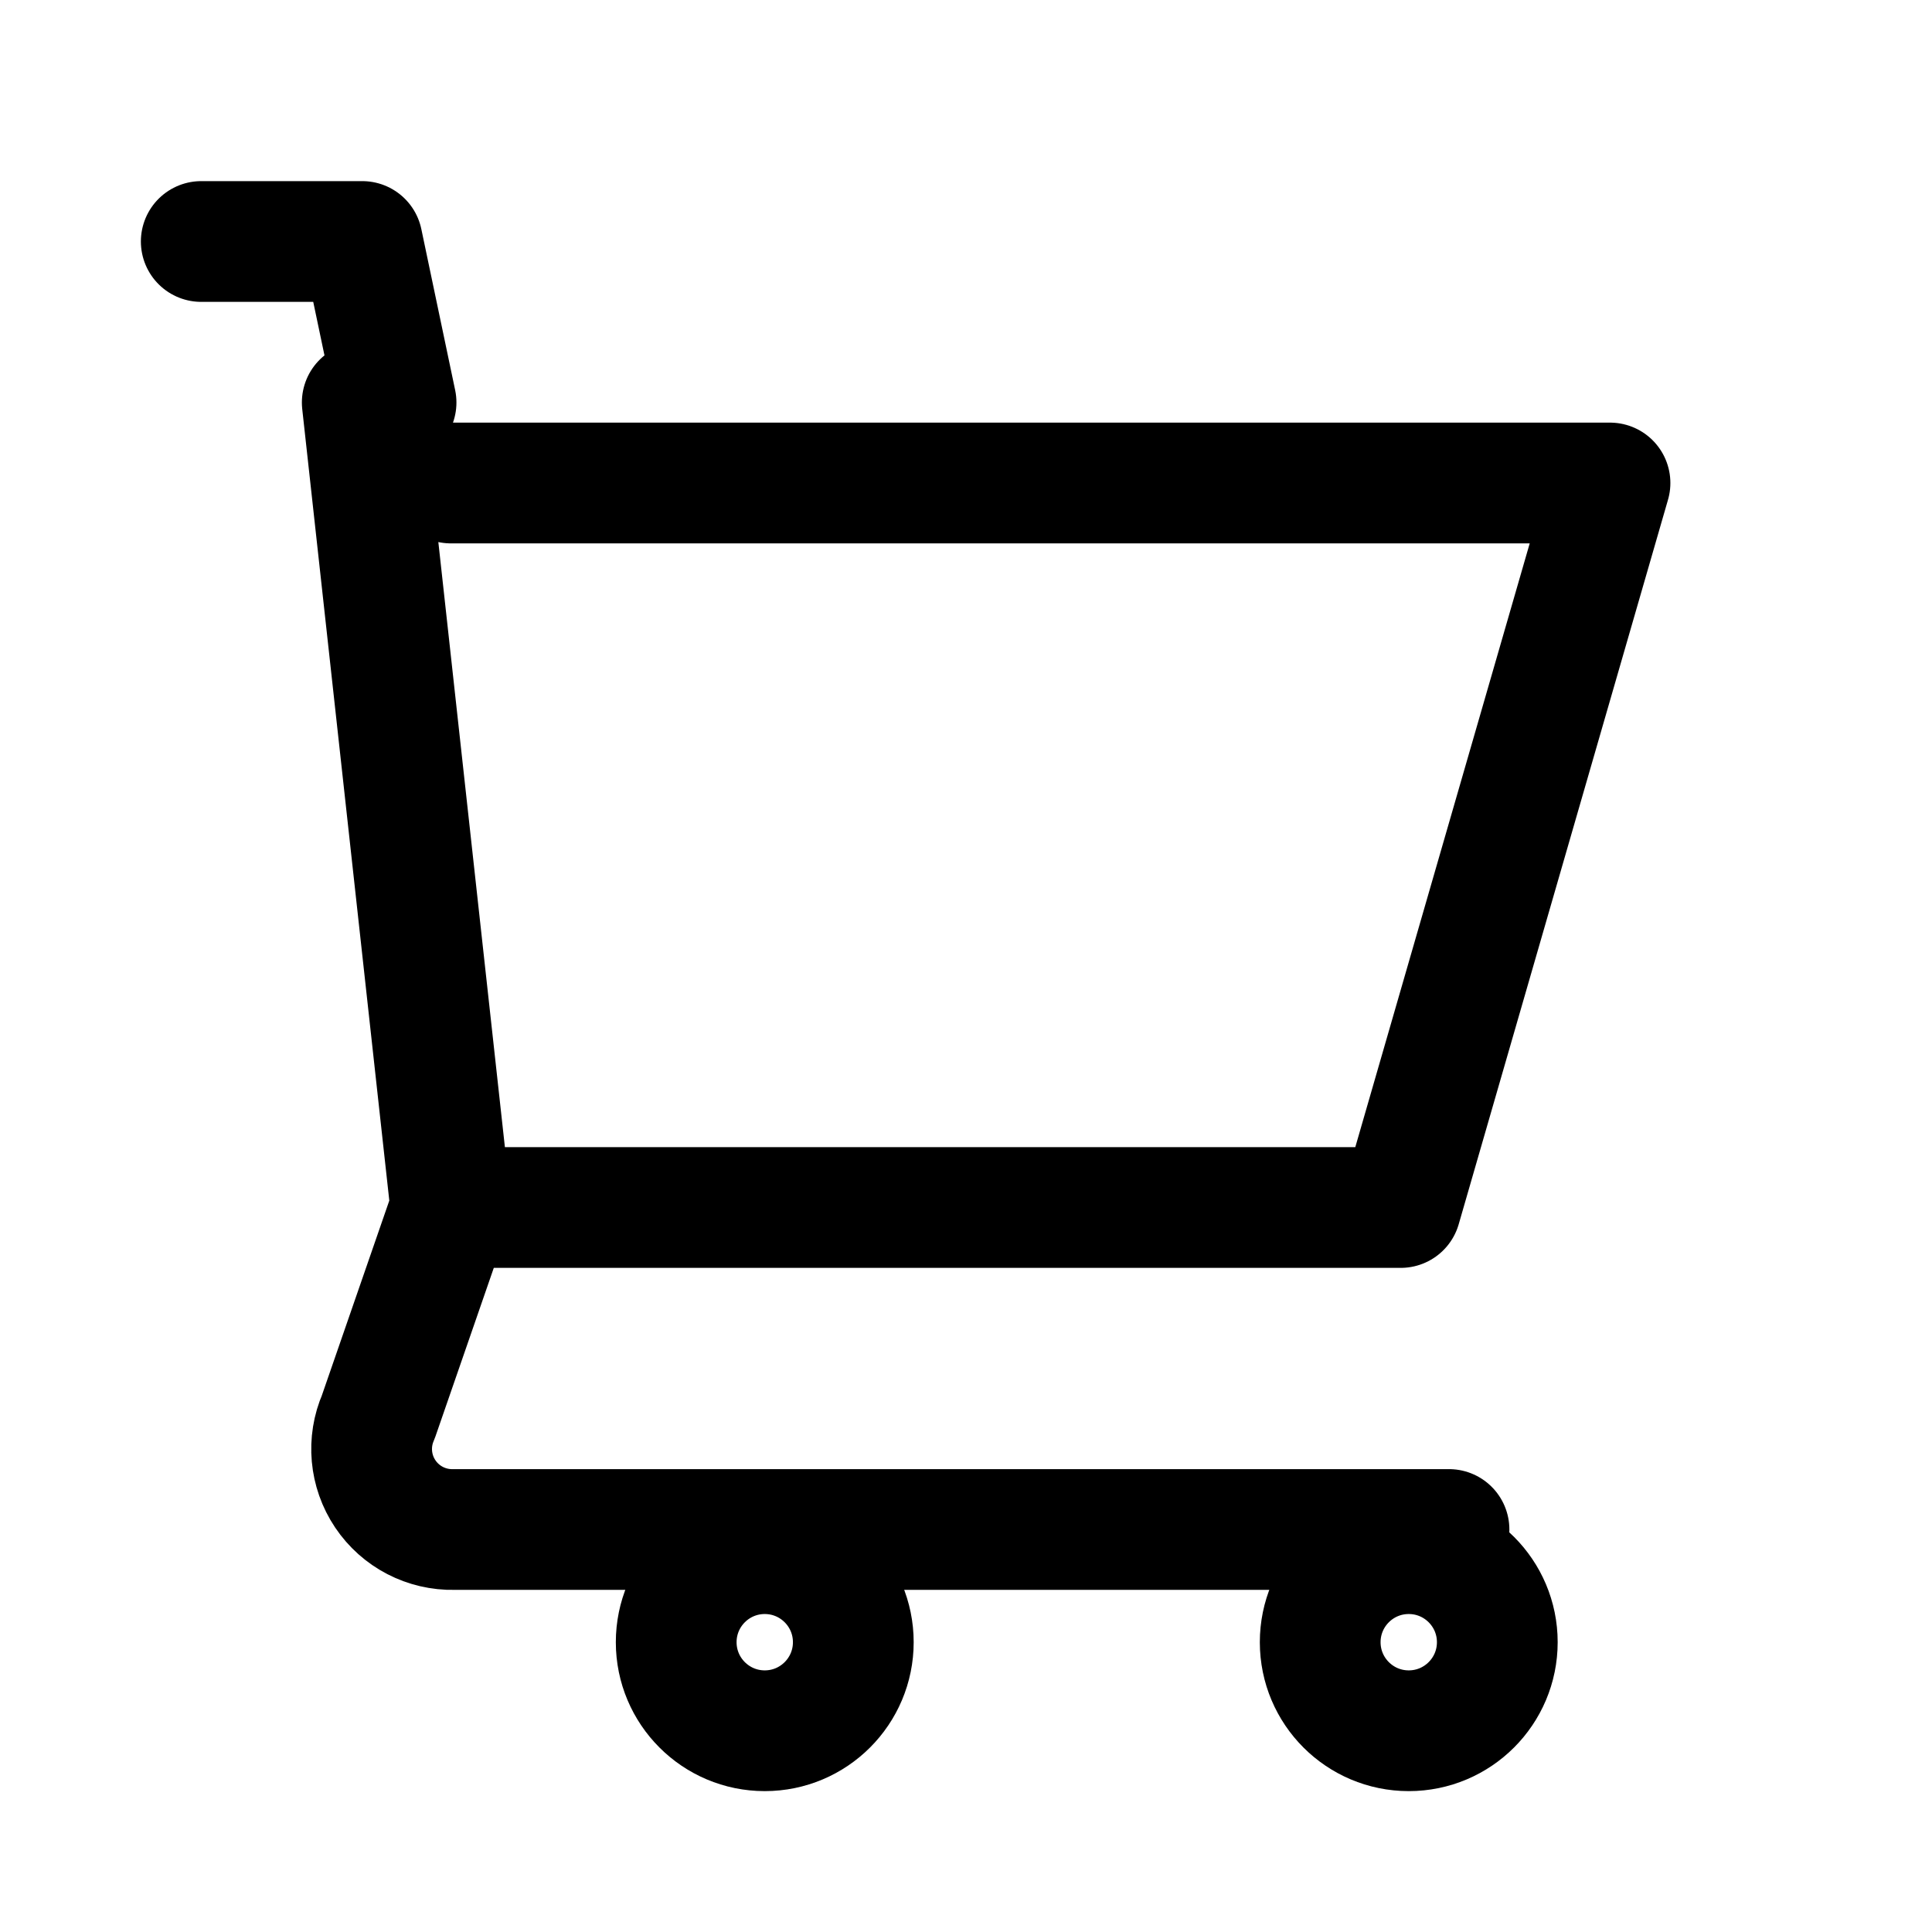
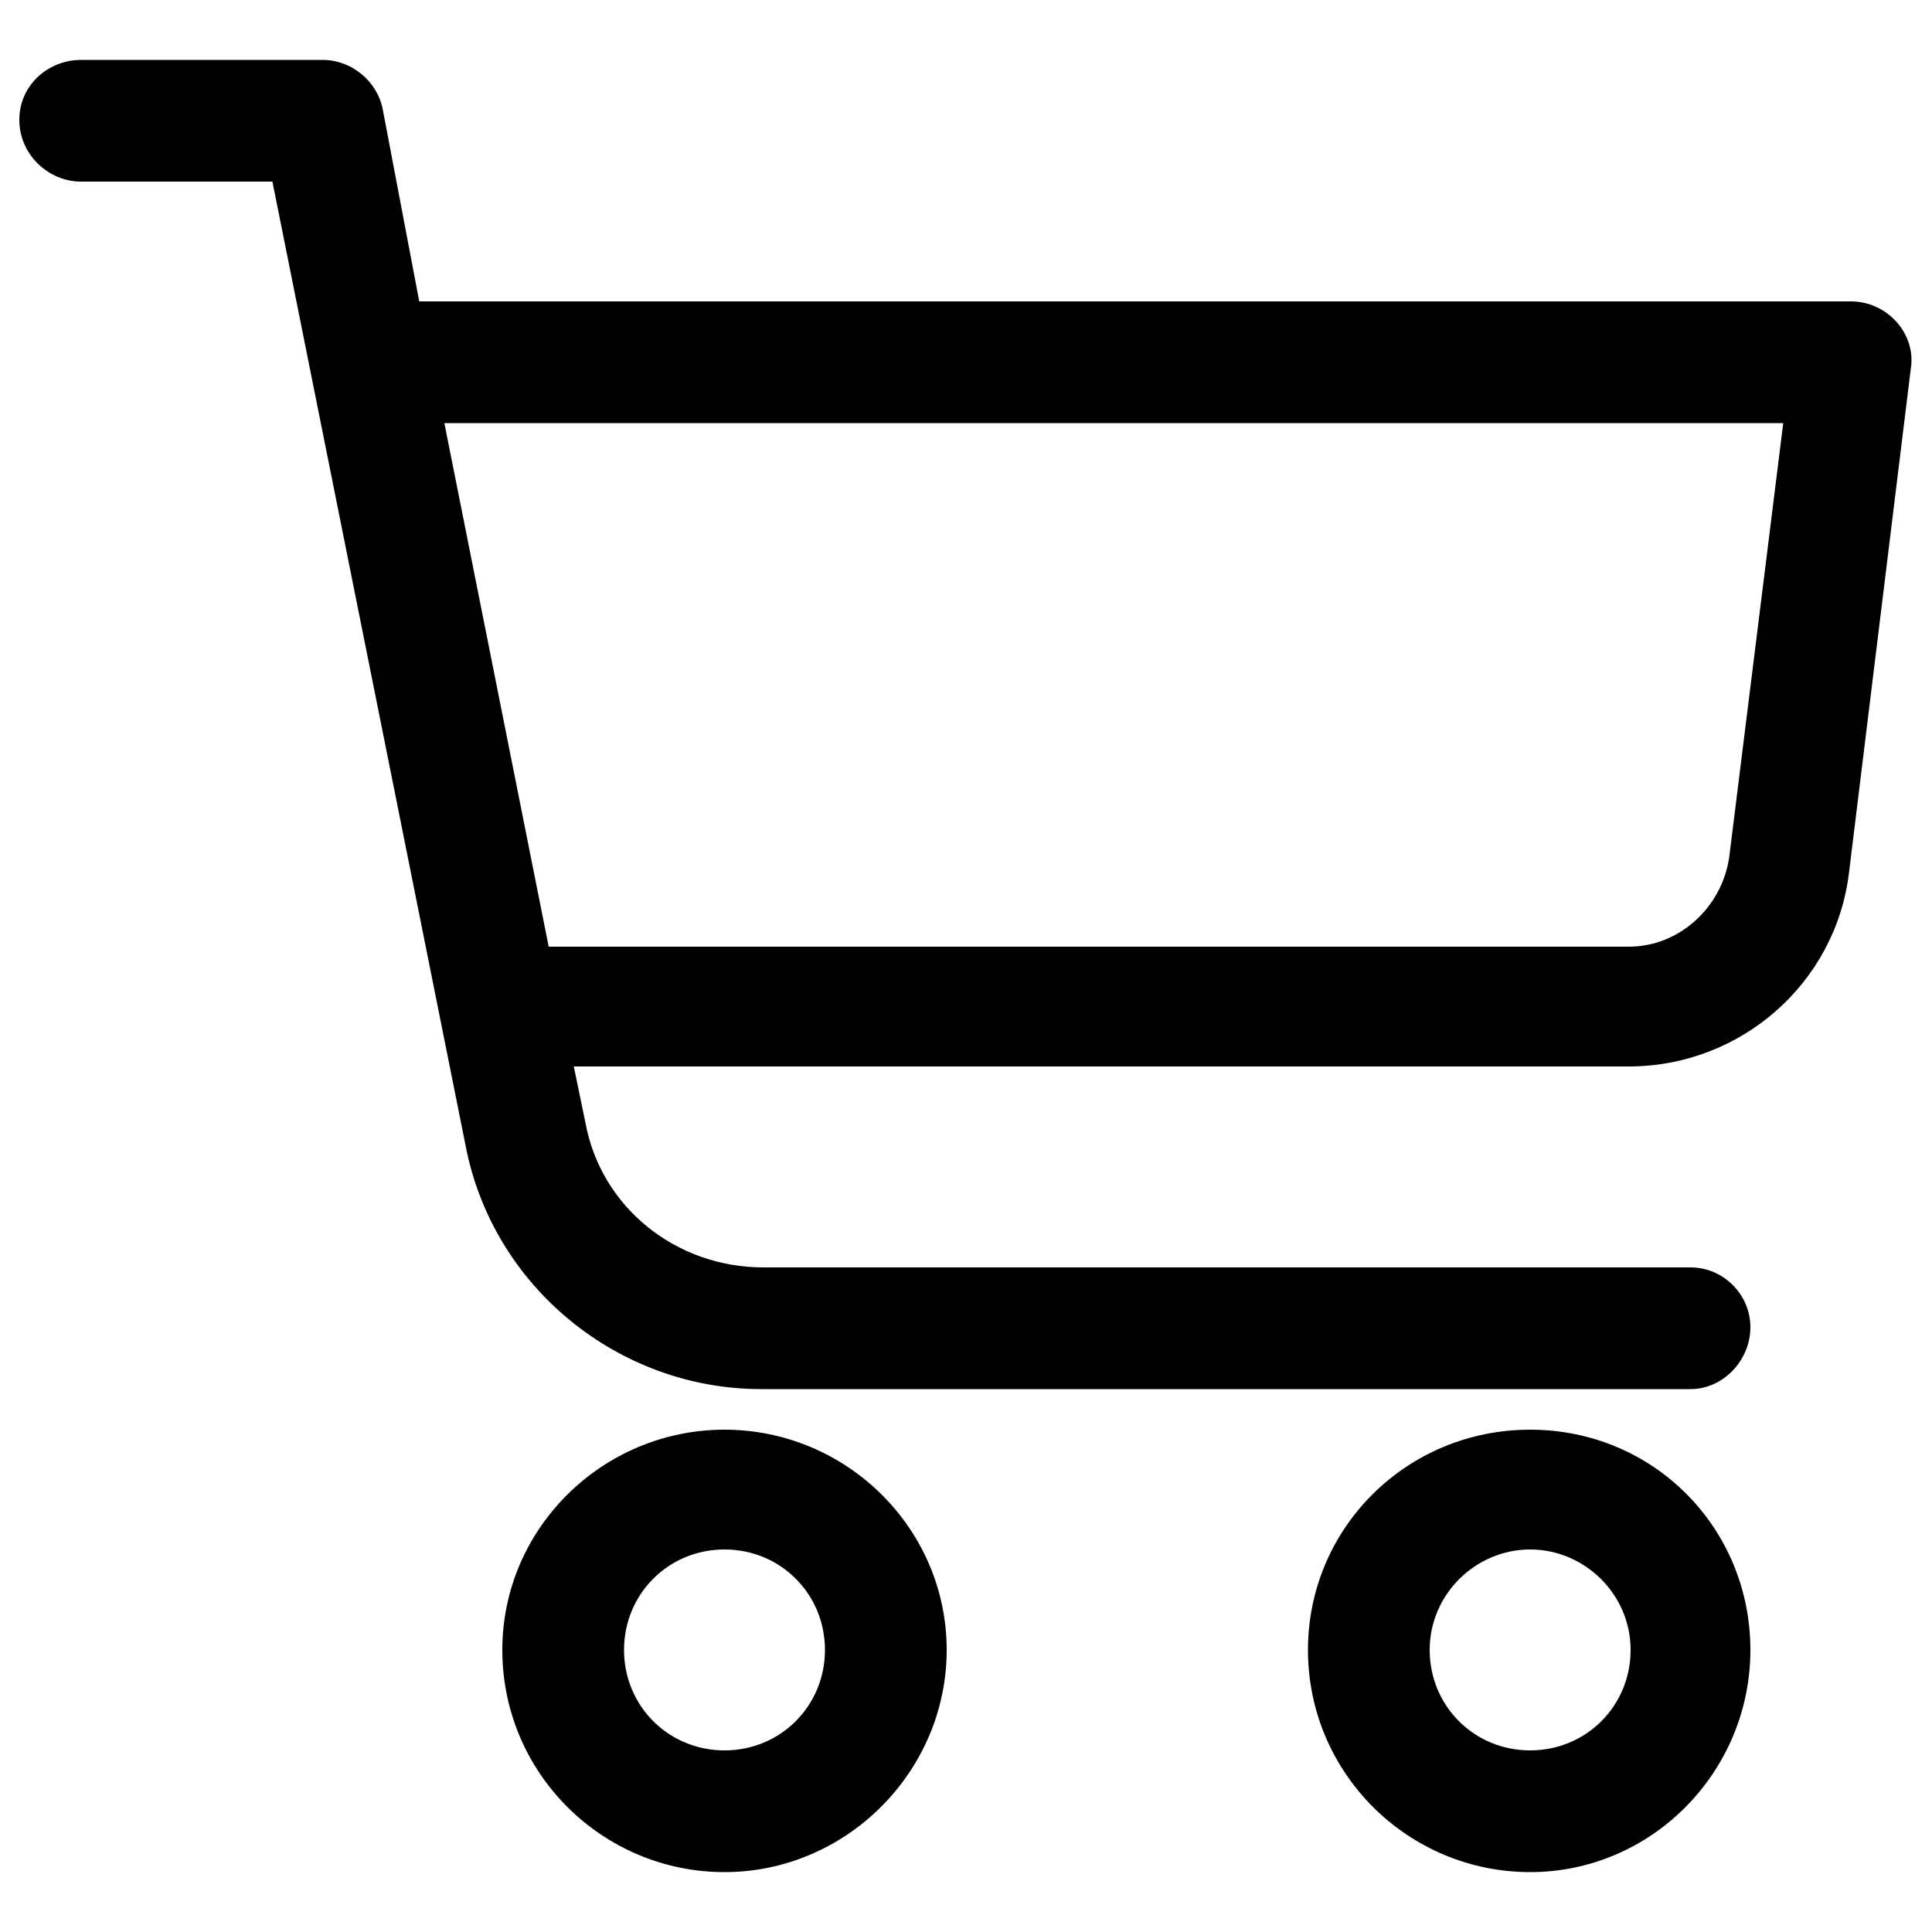
- <svg xmlns="http://www.w3.org/2000/svg" fill="none" class="icon icon-cart" viewBox="0 0 24 24">
-   <path stroke="currentColor" stroke-width="1.5" stroke-linecap="round" stroke-linejoin="round" d="M2.5 3h2l.42 2M5.6 15h11.8l2.6-9H5.6M5.6 15L4.5 5M5.6 15l-.9 2.6a1 1 0 0 0 .94 1.4H18M9.5 21.5a1.1 1.1 0 1 0 0-2.2 1.1 1.1 0 0 0 0 2.2ZM17.5 21.5a1.1 1.1 0 1 0 0-2.2 1.1 1.1 0 0 0 0 2.2Z" />
+ <svg xmlns="http://www.w3.org/2000/svg" fill="currentColor" class="icon icon-cart" viewBox="0 0 1000 1000">
+   <path d="M740 854C740 883 763 906 792 906S844 883 844 854 820 802 792 802 740 825 740 854ZM217 156H958C977 156 992 173 989 191L957 452C950 509 901 552 843 552H297L303 581C311 625 350 656 395 656H875C892 656 906 670 906 687S892 719 875 719H394C320 719 255 666 241 593L141 94H42C25 94 10 80 10 62S25 31 42 31H167C182 31 195 42 198 56L217 156ZM230 219L284 490H843C869 490 891 470 895 444L923 219H230ZM677 854C677 791 728 740 792 740S906 791 906 854 855 969 792 969 677 918 677 854ZM260 854C260 791 312 740 375 740S490 791 490 854 438 969 375 969 260 918 260 854ZM323 854C323 883 346 906 375 906S427 883 427 854 404 802 375 802 323 825 323 854Z" />
</svg>
